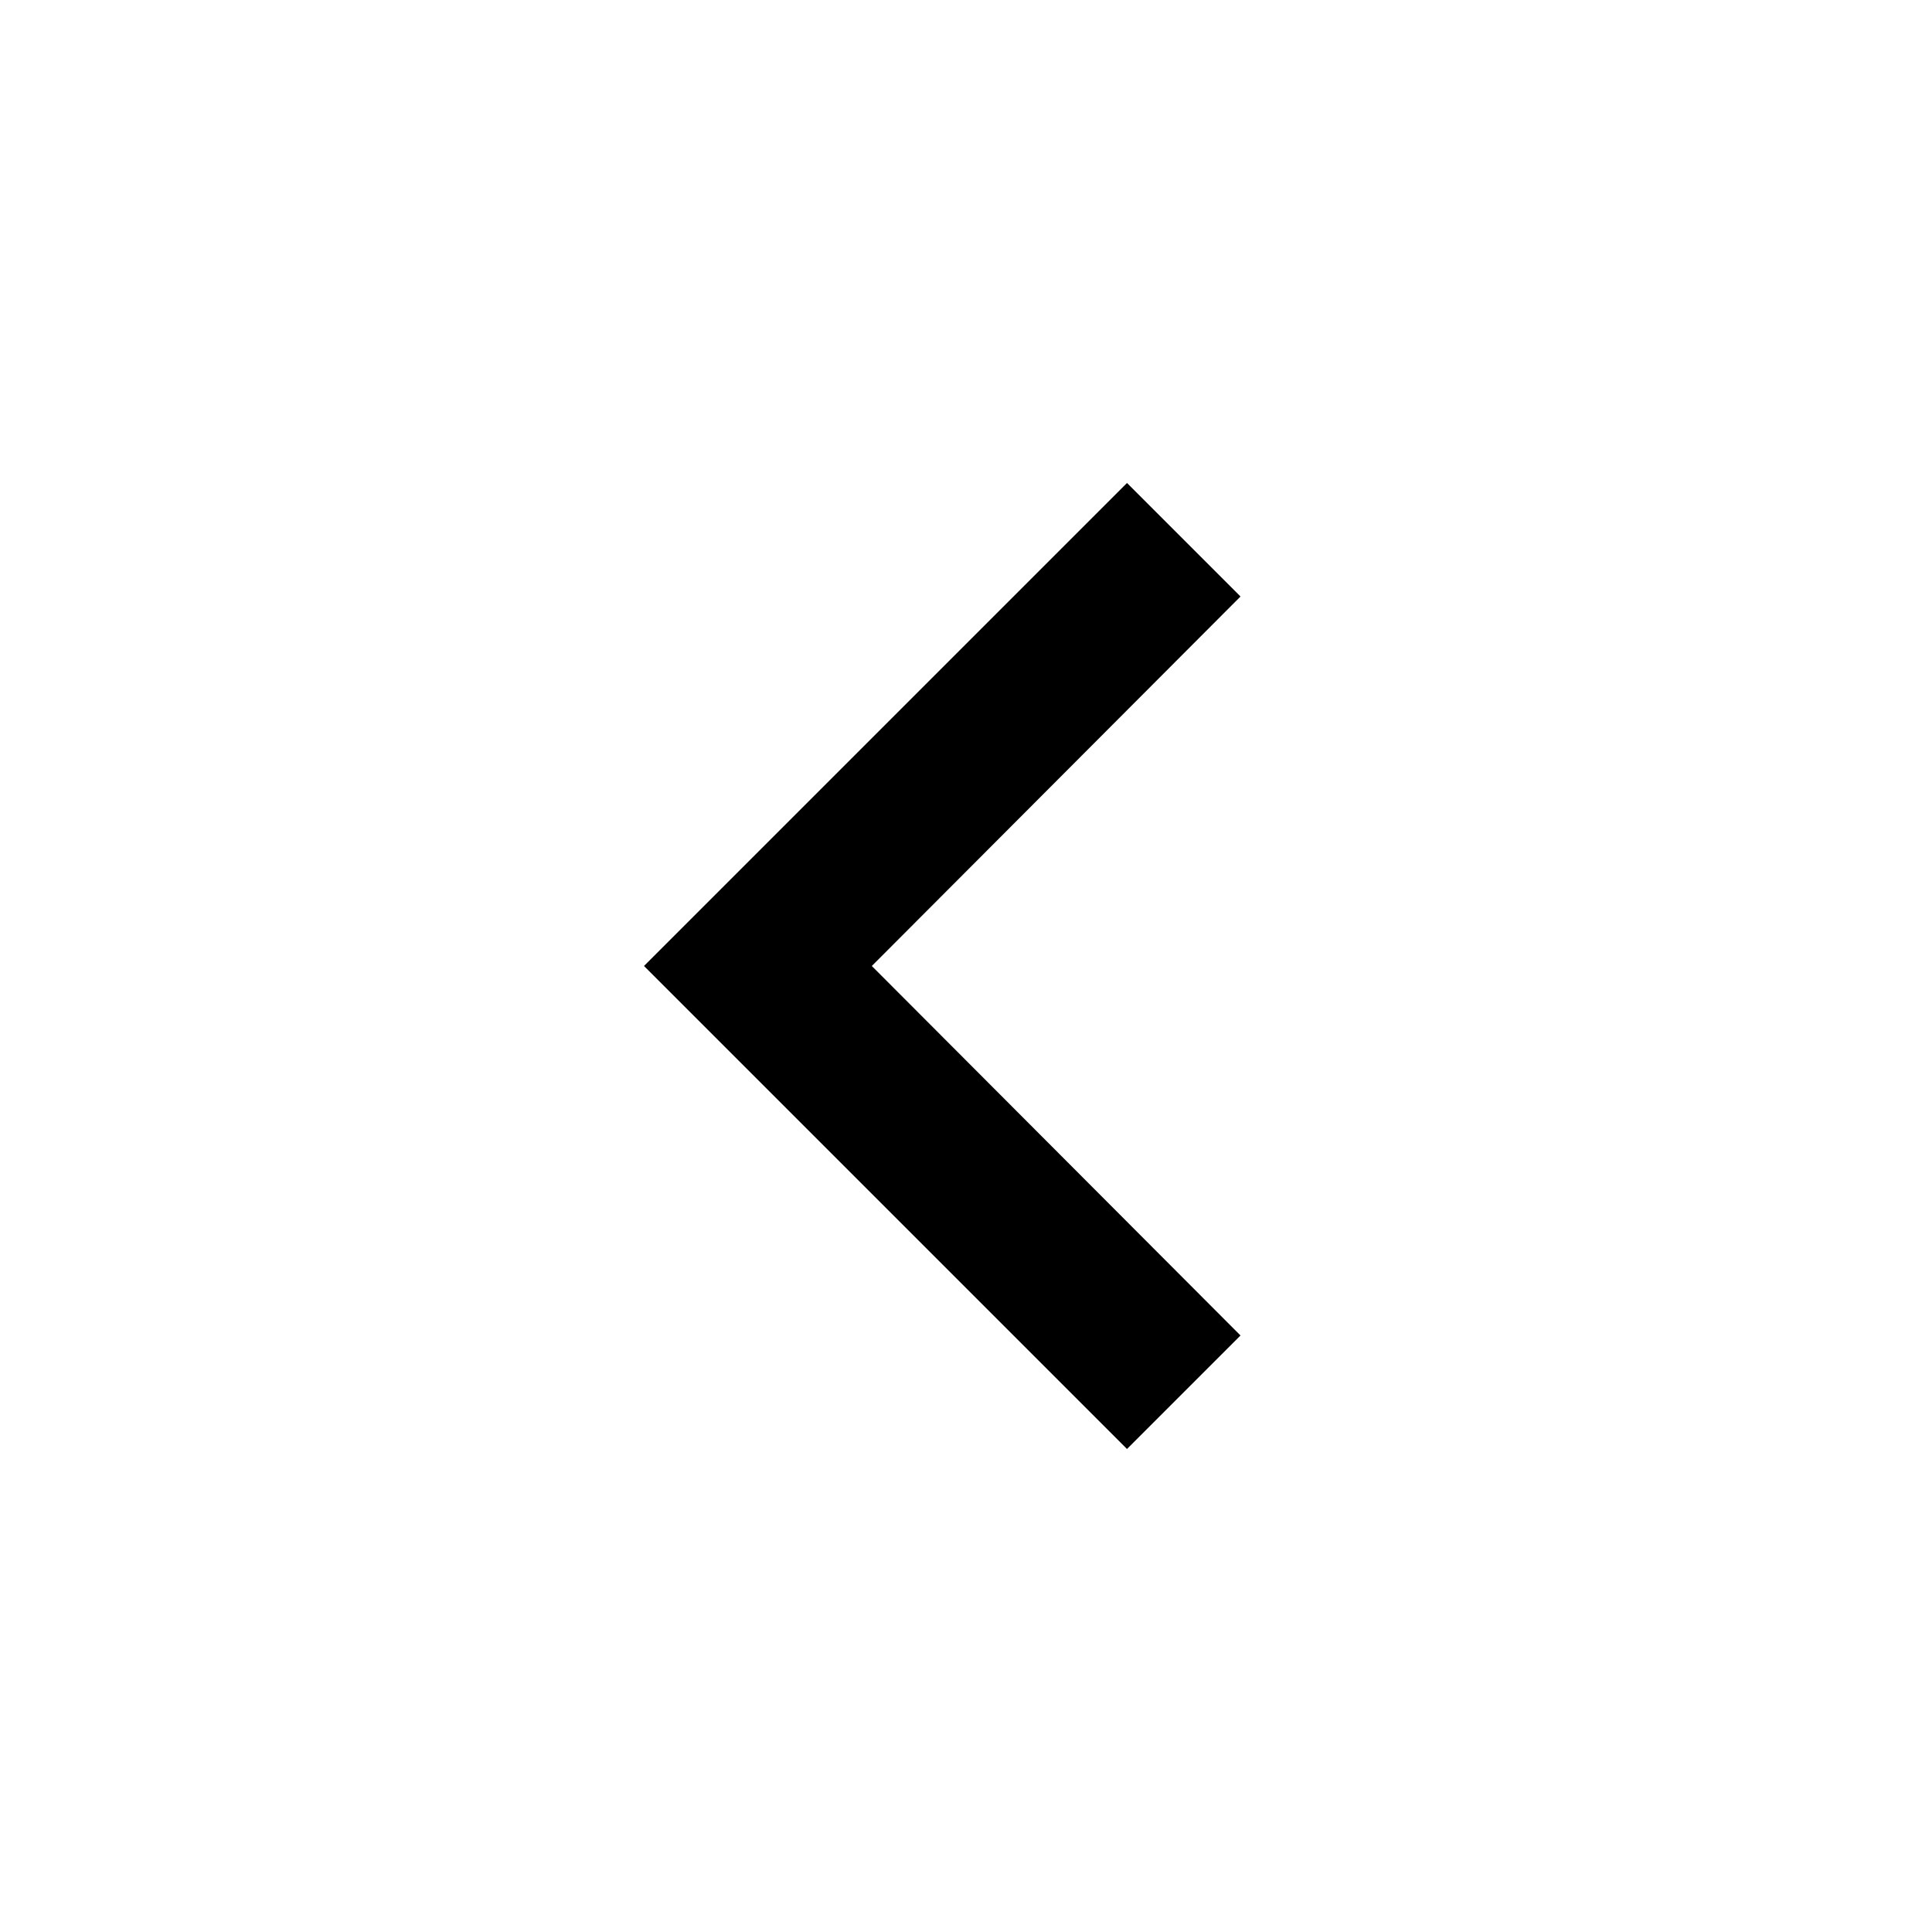
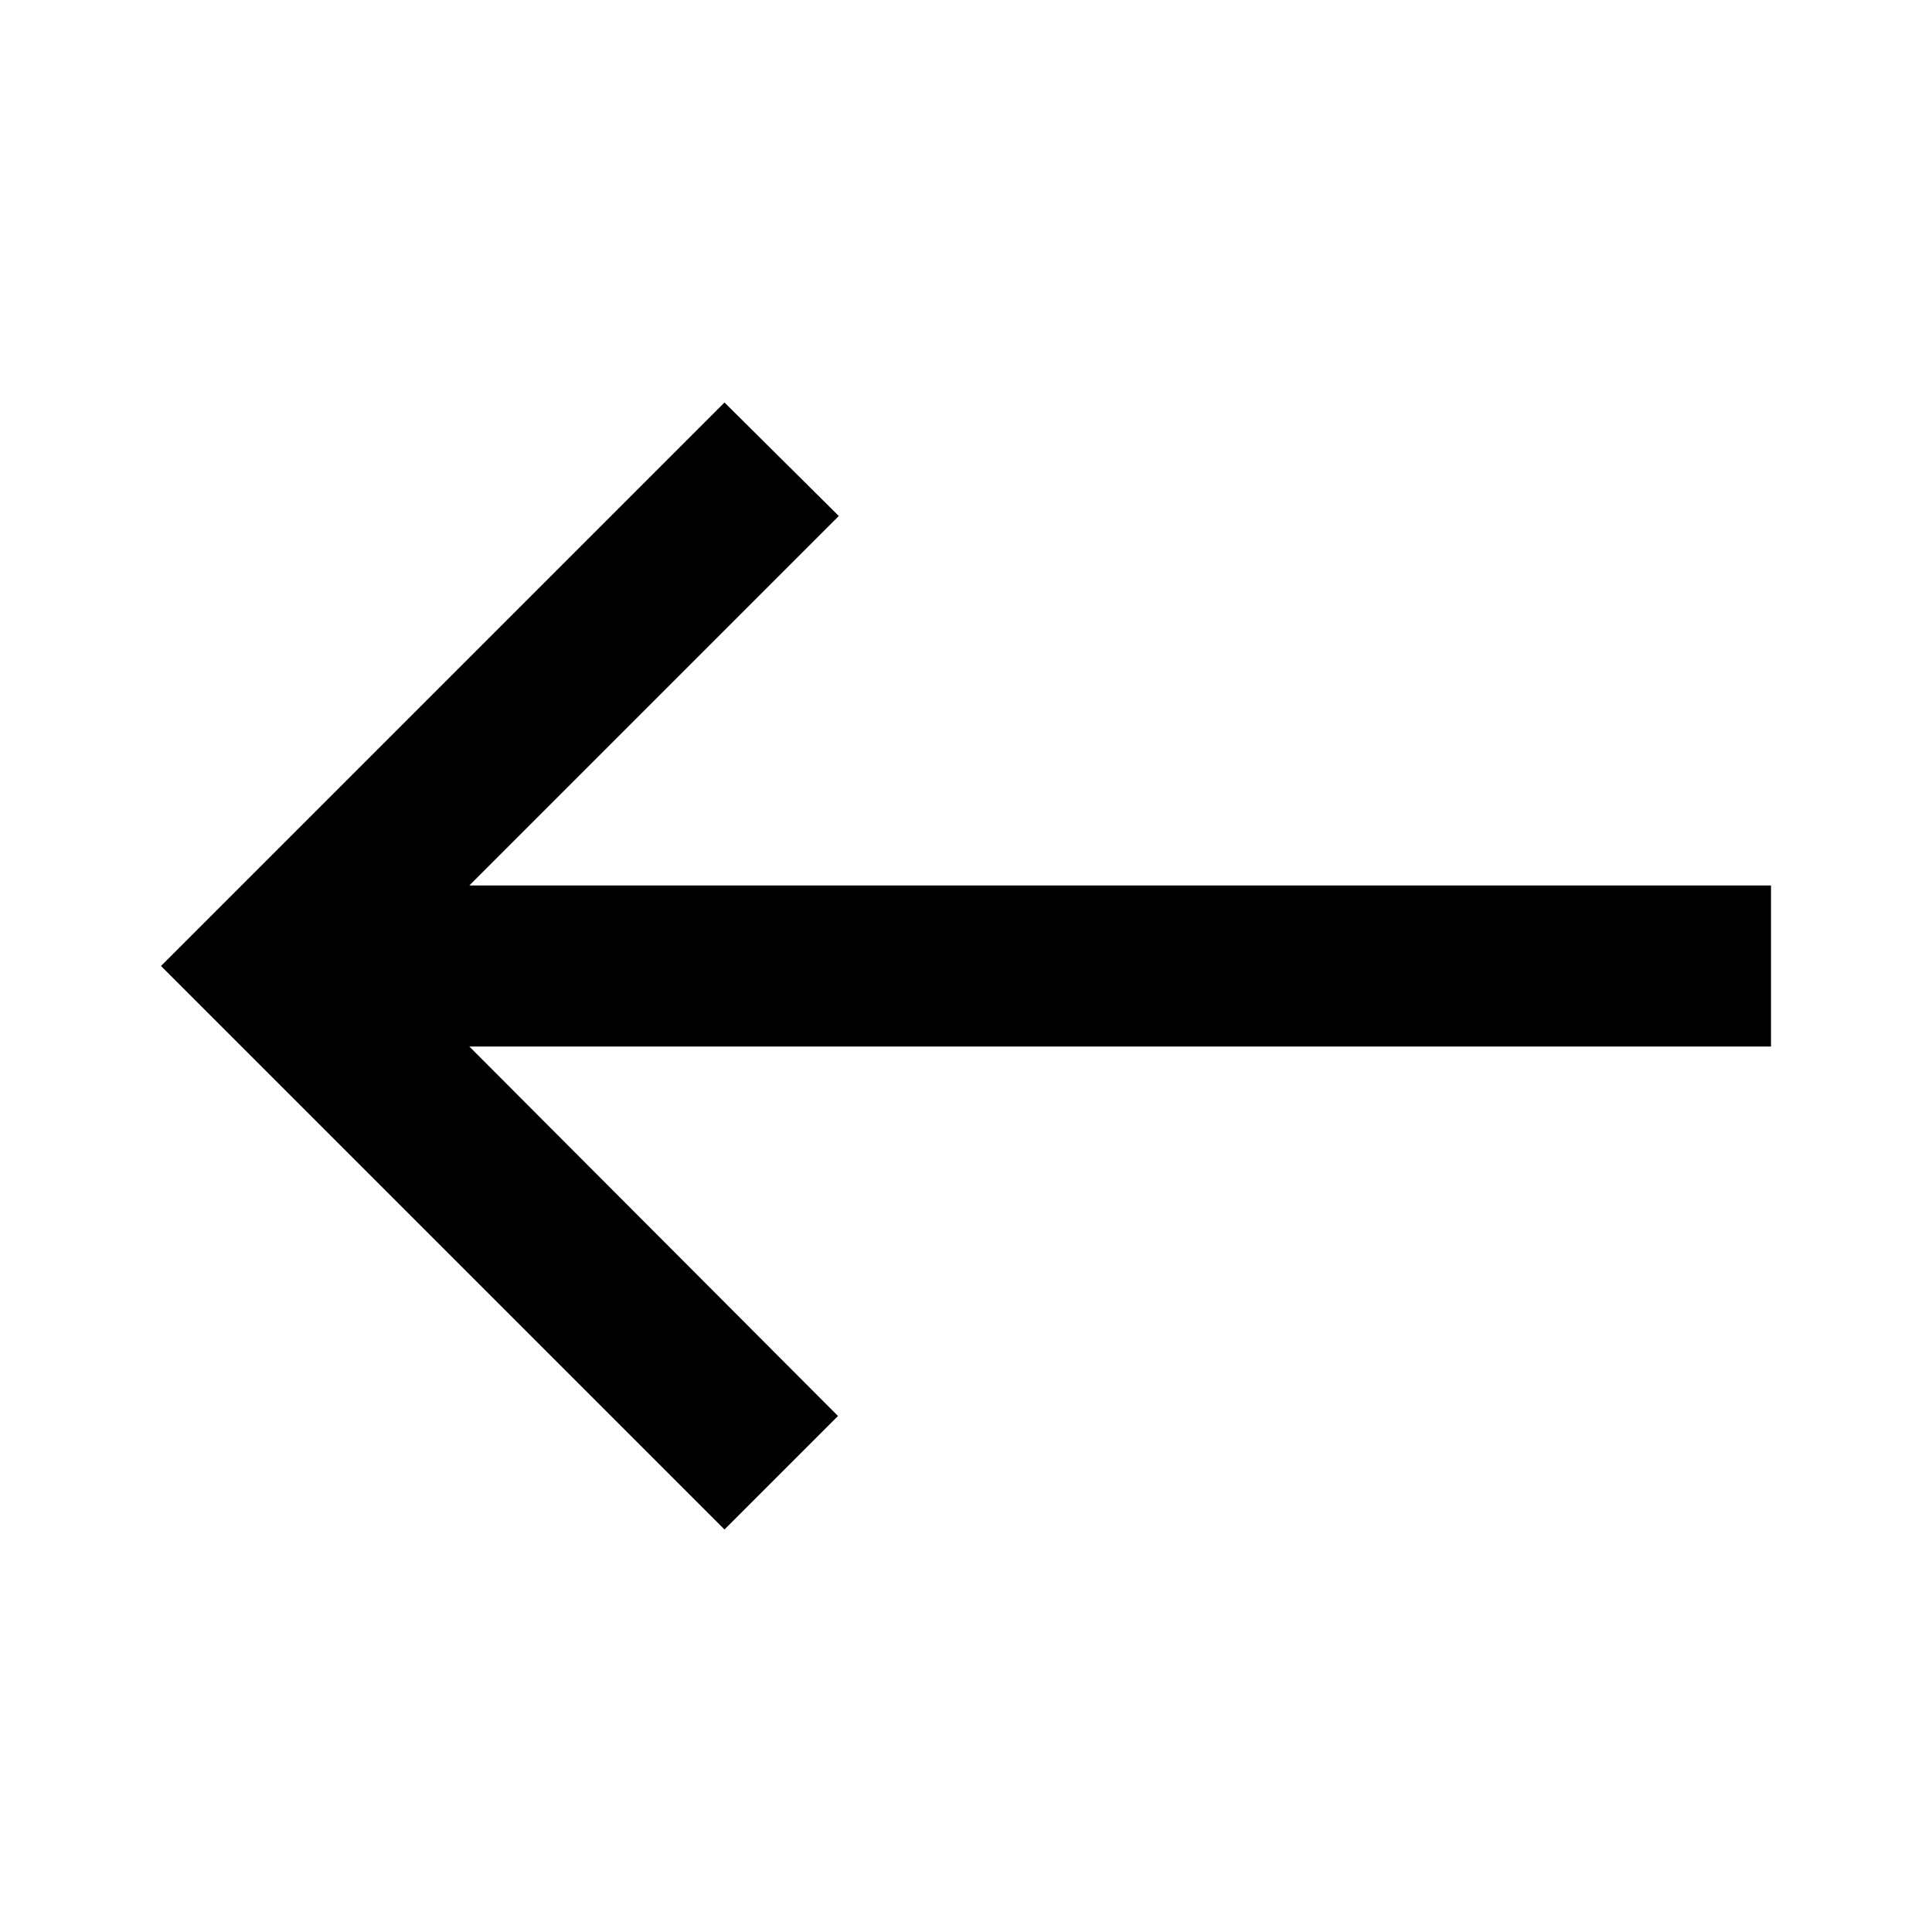
- <svg xmlns="http://www.w3.org/2000/svg" height="24" viewBox="0 0 24 24" width="24">
-   <path d="M0 0h24v24H0V0z" fill="none" />
-   <path d="M15.41 16.59L10.83 12l4.58-4.59L14 6l-6 6 6 6 1.41-1.41z" />
+ <svg xmlns="http://www.w3.org/2000/svg" enable-background="new 0 0 24 24" height="24" viewBox="0 0 24 24" width="24">
+   <rect fill="none" height="24" width="24" />
+   <path d="M9,19l1.41-1.41L5.83,13H22V11H5.83l4.59-4.59L9,5l-7,7L9,19z" />
</svg>
